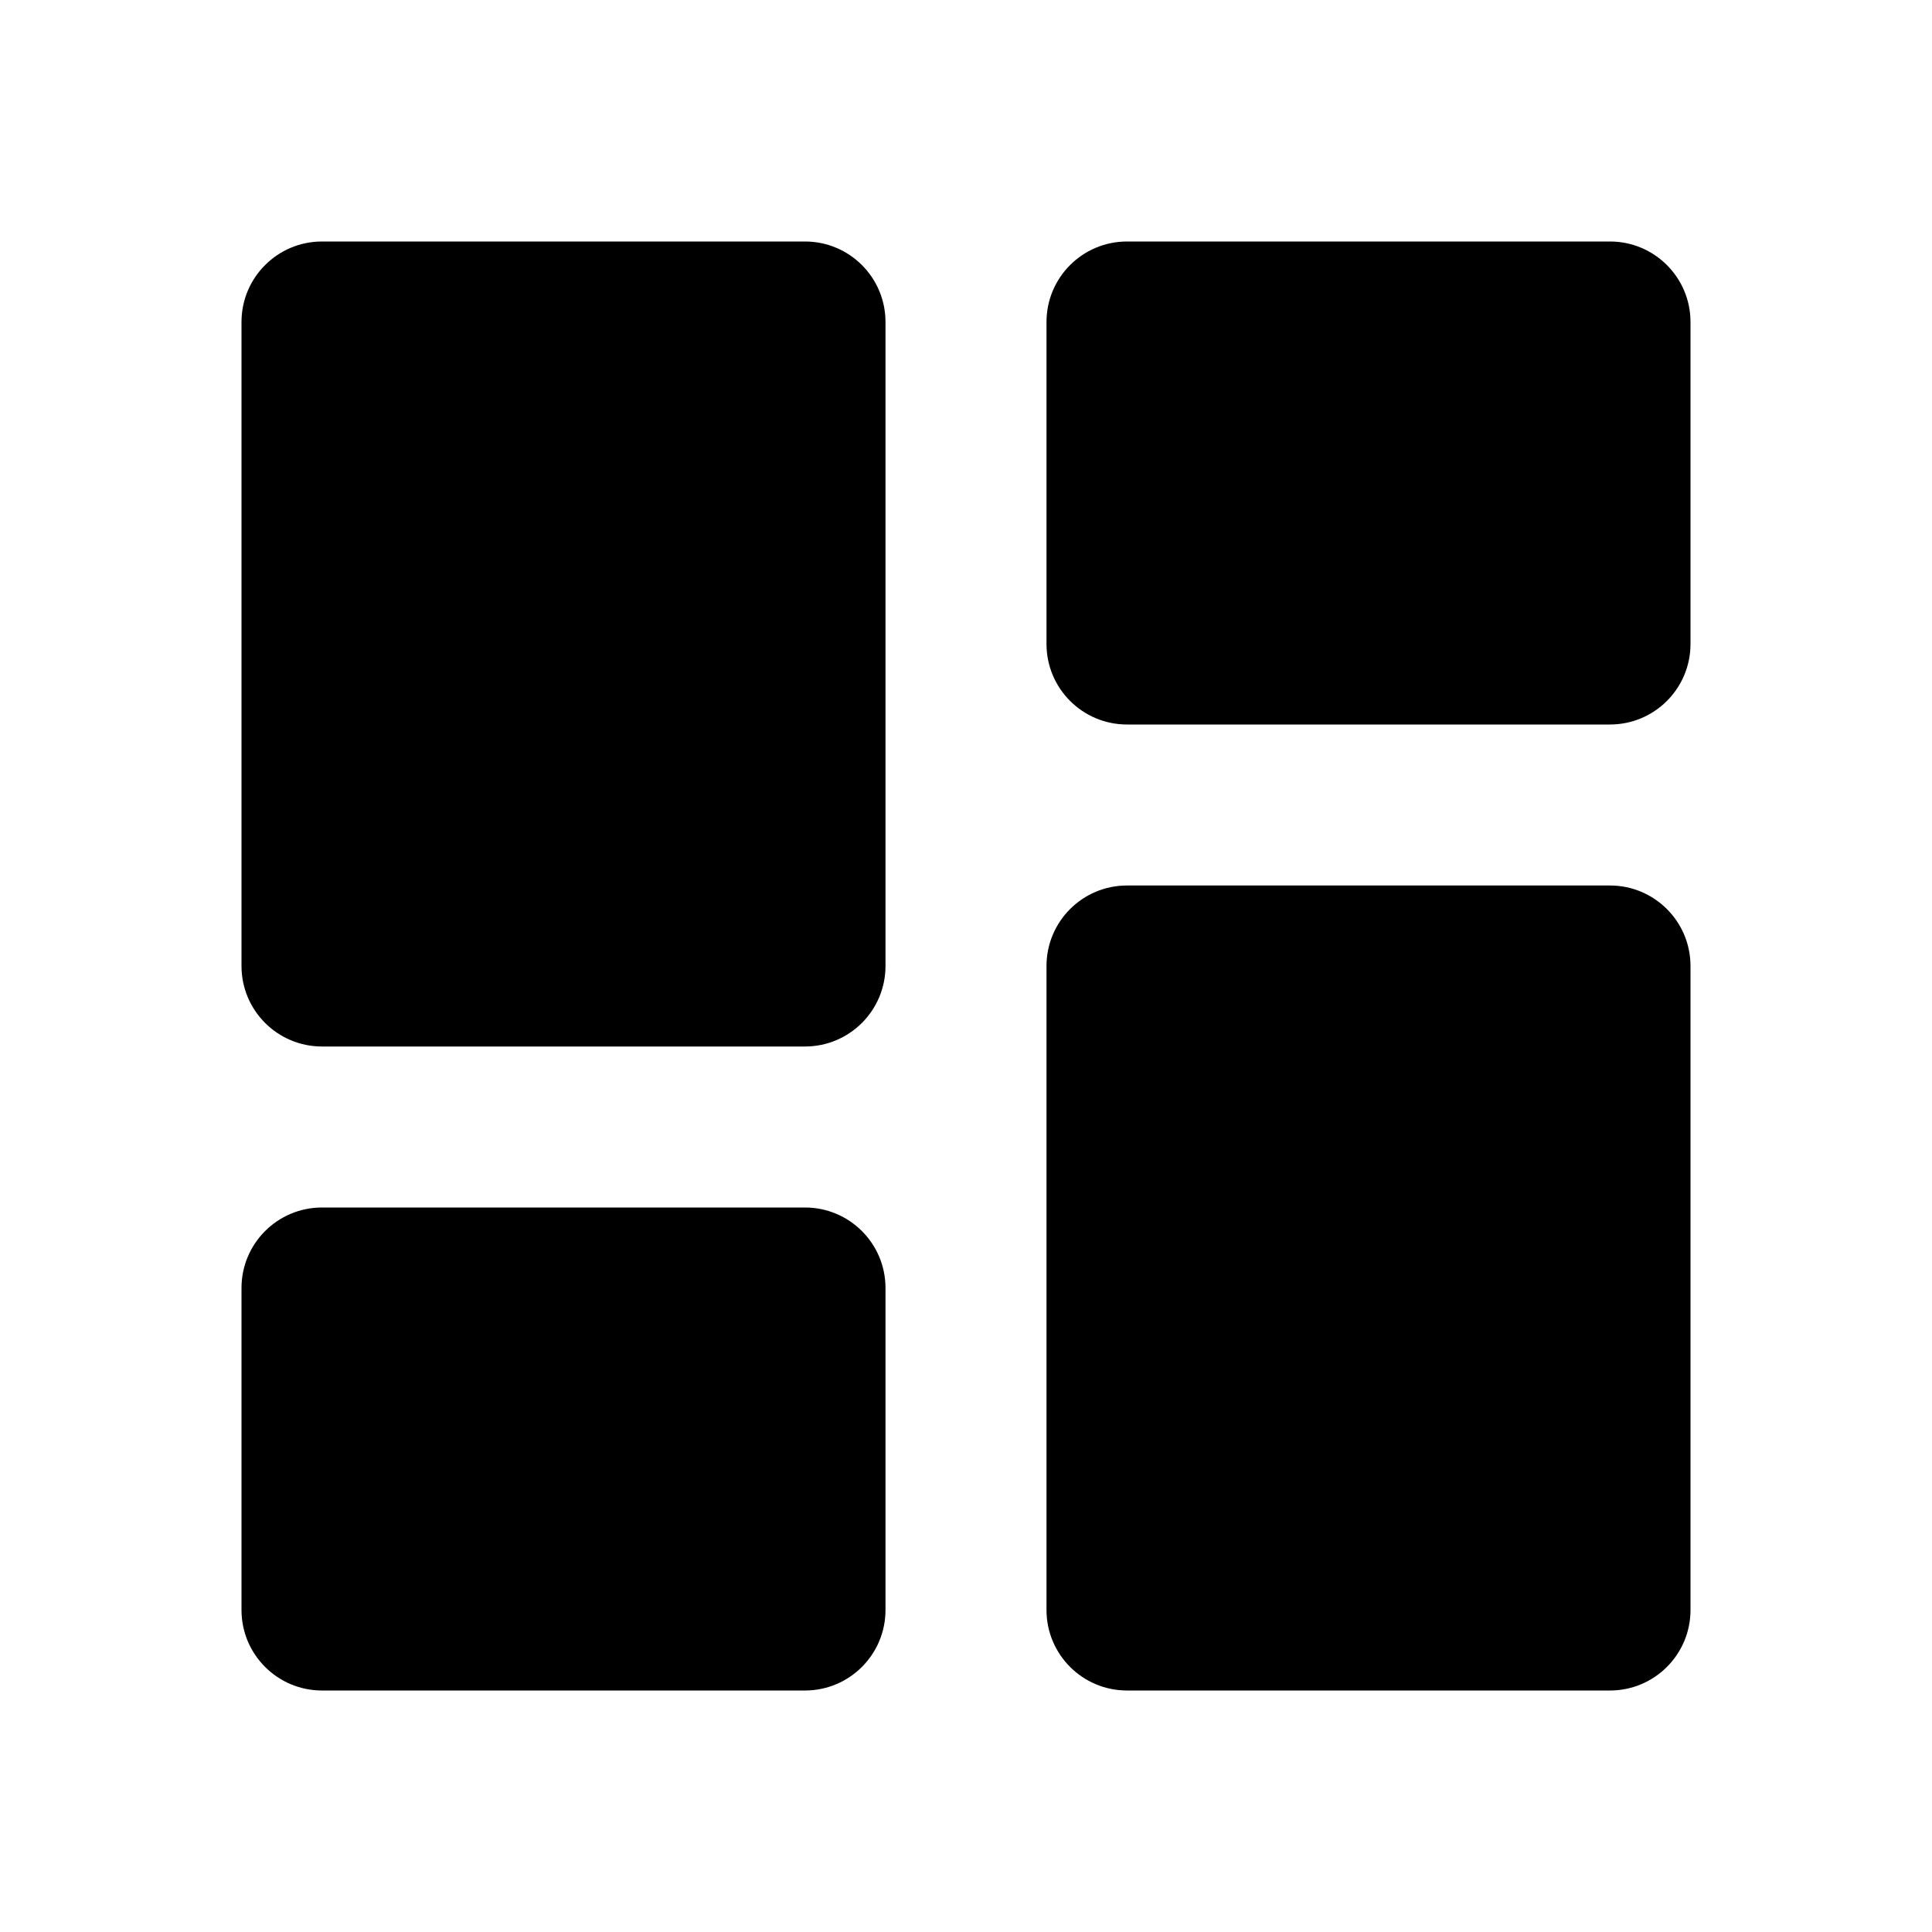
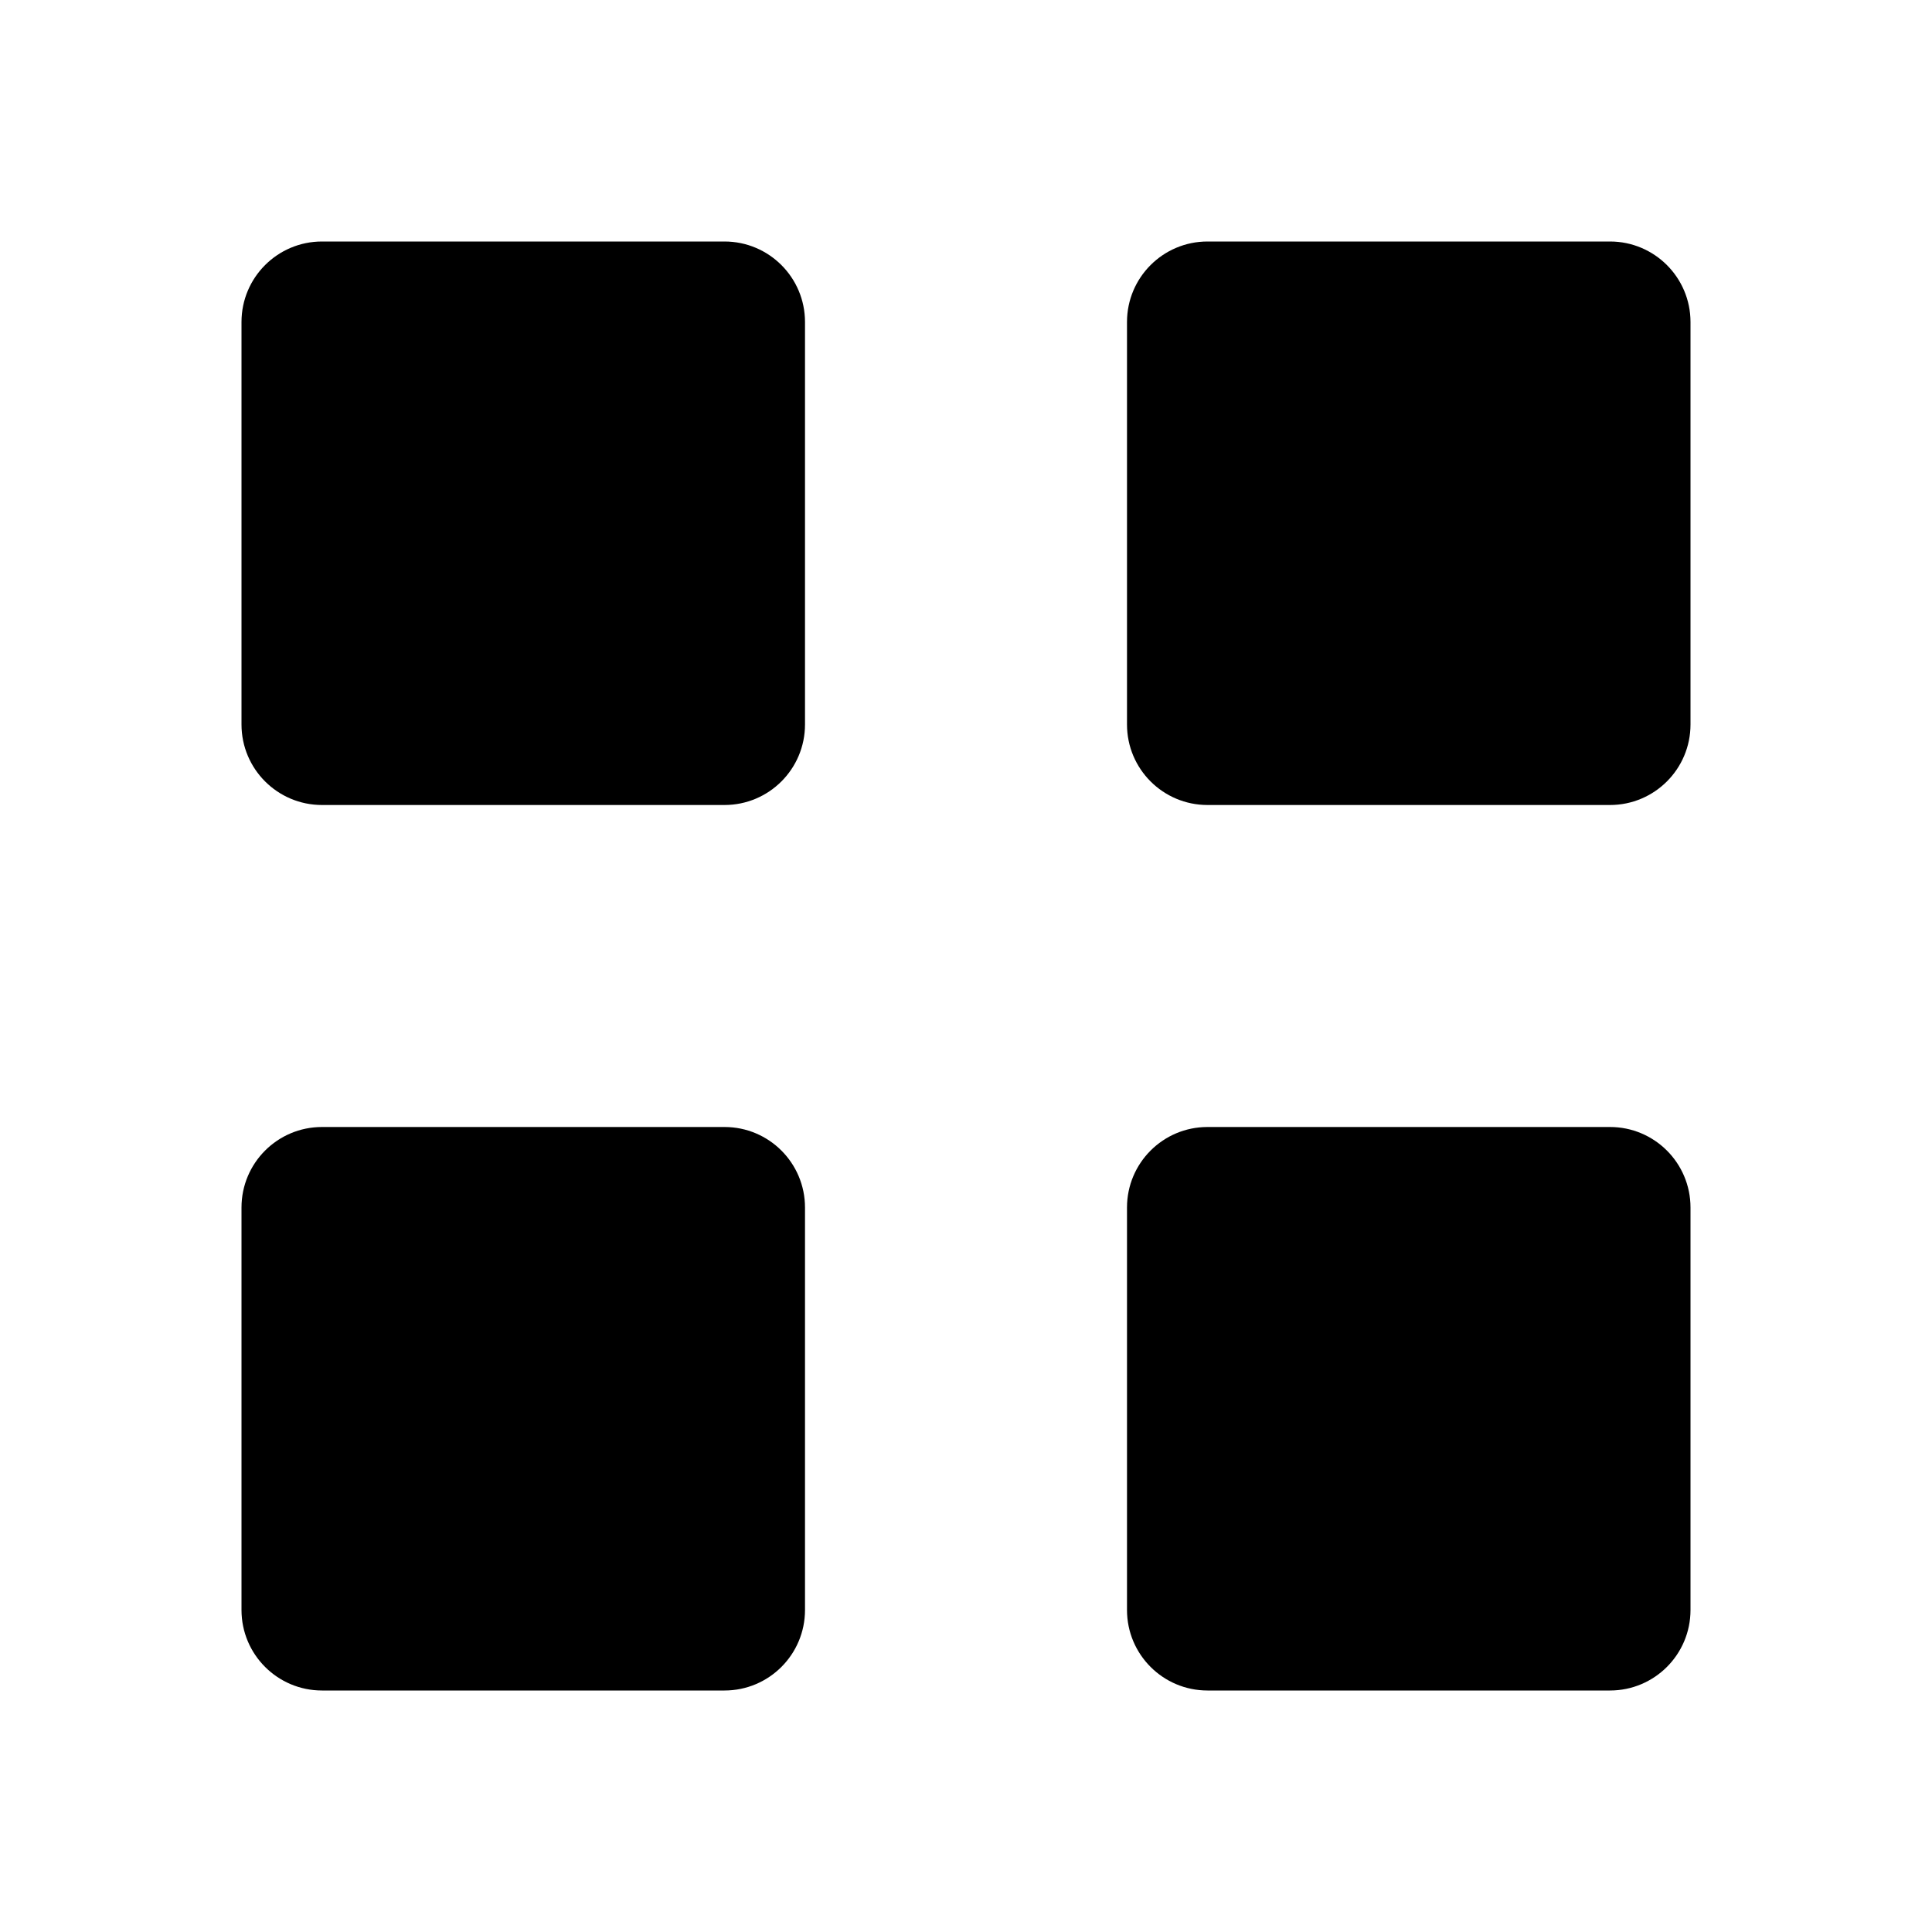
- <svg xmlns="http://www.w3.org/2000/svg" viewBox="0 0 24 24" fill="currentColor">
-   <path d="M4 13h6a1 1 0 0 0 1-1V4a1 1 0 0 0-1-1H4a1 1 0 0 0-1 1v8a1 1 0 0 0 1 1zm0 8h6a1 1 0 0 0 1-1v-4a1 1 0 0 0-1-1H4a1 1 0 0 0-1 1v4a1 1 0 0 0 1 1zm10 0h6a1 1 0 0 0 1-1v-8a1 1 0 0 0-1-1h-6a1 1 0 0 0-1 1v8a1 1 0 0 0 1 1zm0-12h6a1 1 0 0 0 1-1V4a1 1 0 0 0-1-1h-6a1 1 0 0 0-1 1v4a1 1 0 0 0 1 1z" />
+ <svg xmlns="http://www.w3.org/2000/svg" width="24" height="24" viewBox="0 0 24 24" fill="none">
+   <rect x="3" y="3" width="7" height="7" rx="1" fill="currentColor" />
+   <rect x="14" y="3" width="7" height="7" rx="1" fill="currentColor" />
+   <rect x="3" y="14" width="7" height="7" rx="1" fill="currentColor" />
+   <rect x="14" y="14" width="7" height="7" rx="1" fill="currentColor" />
</svg>
